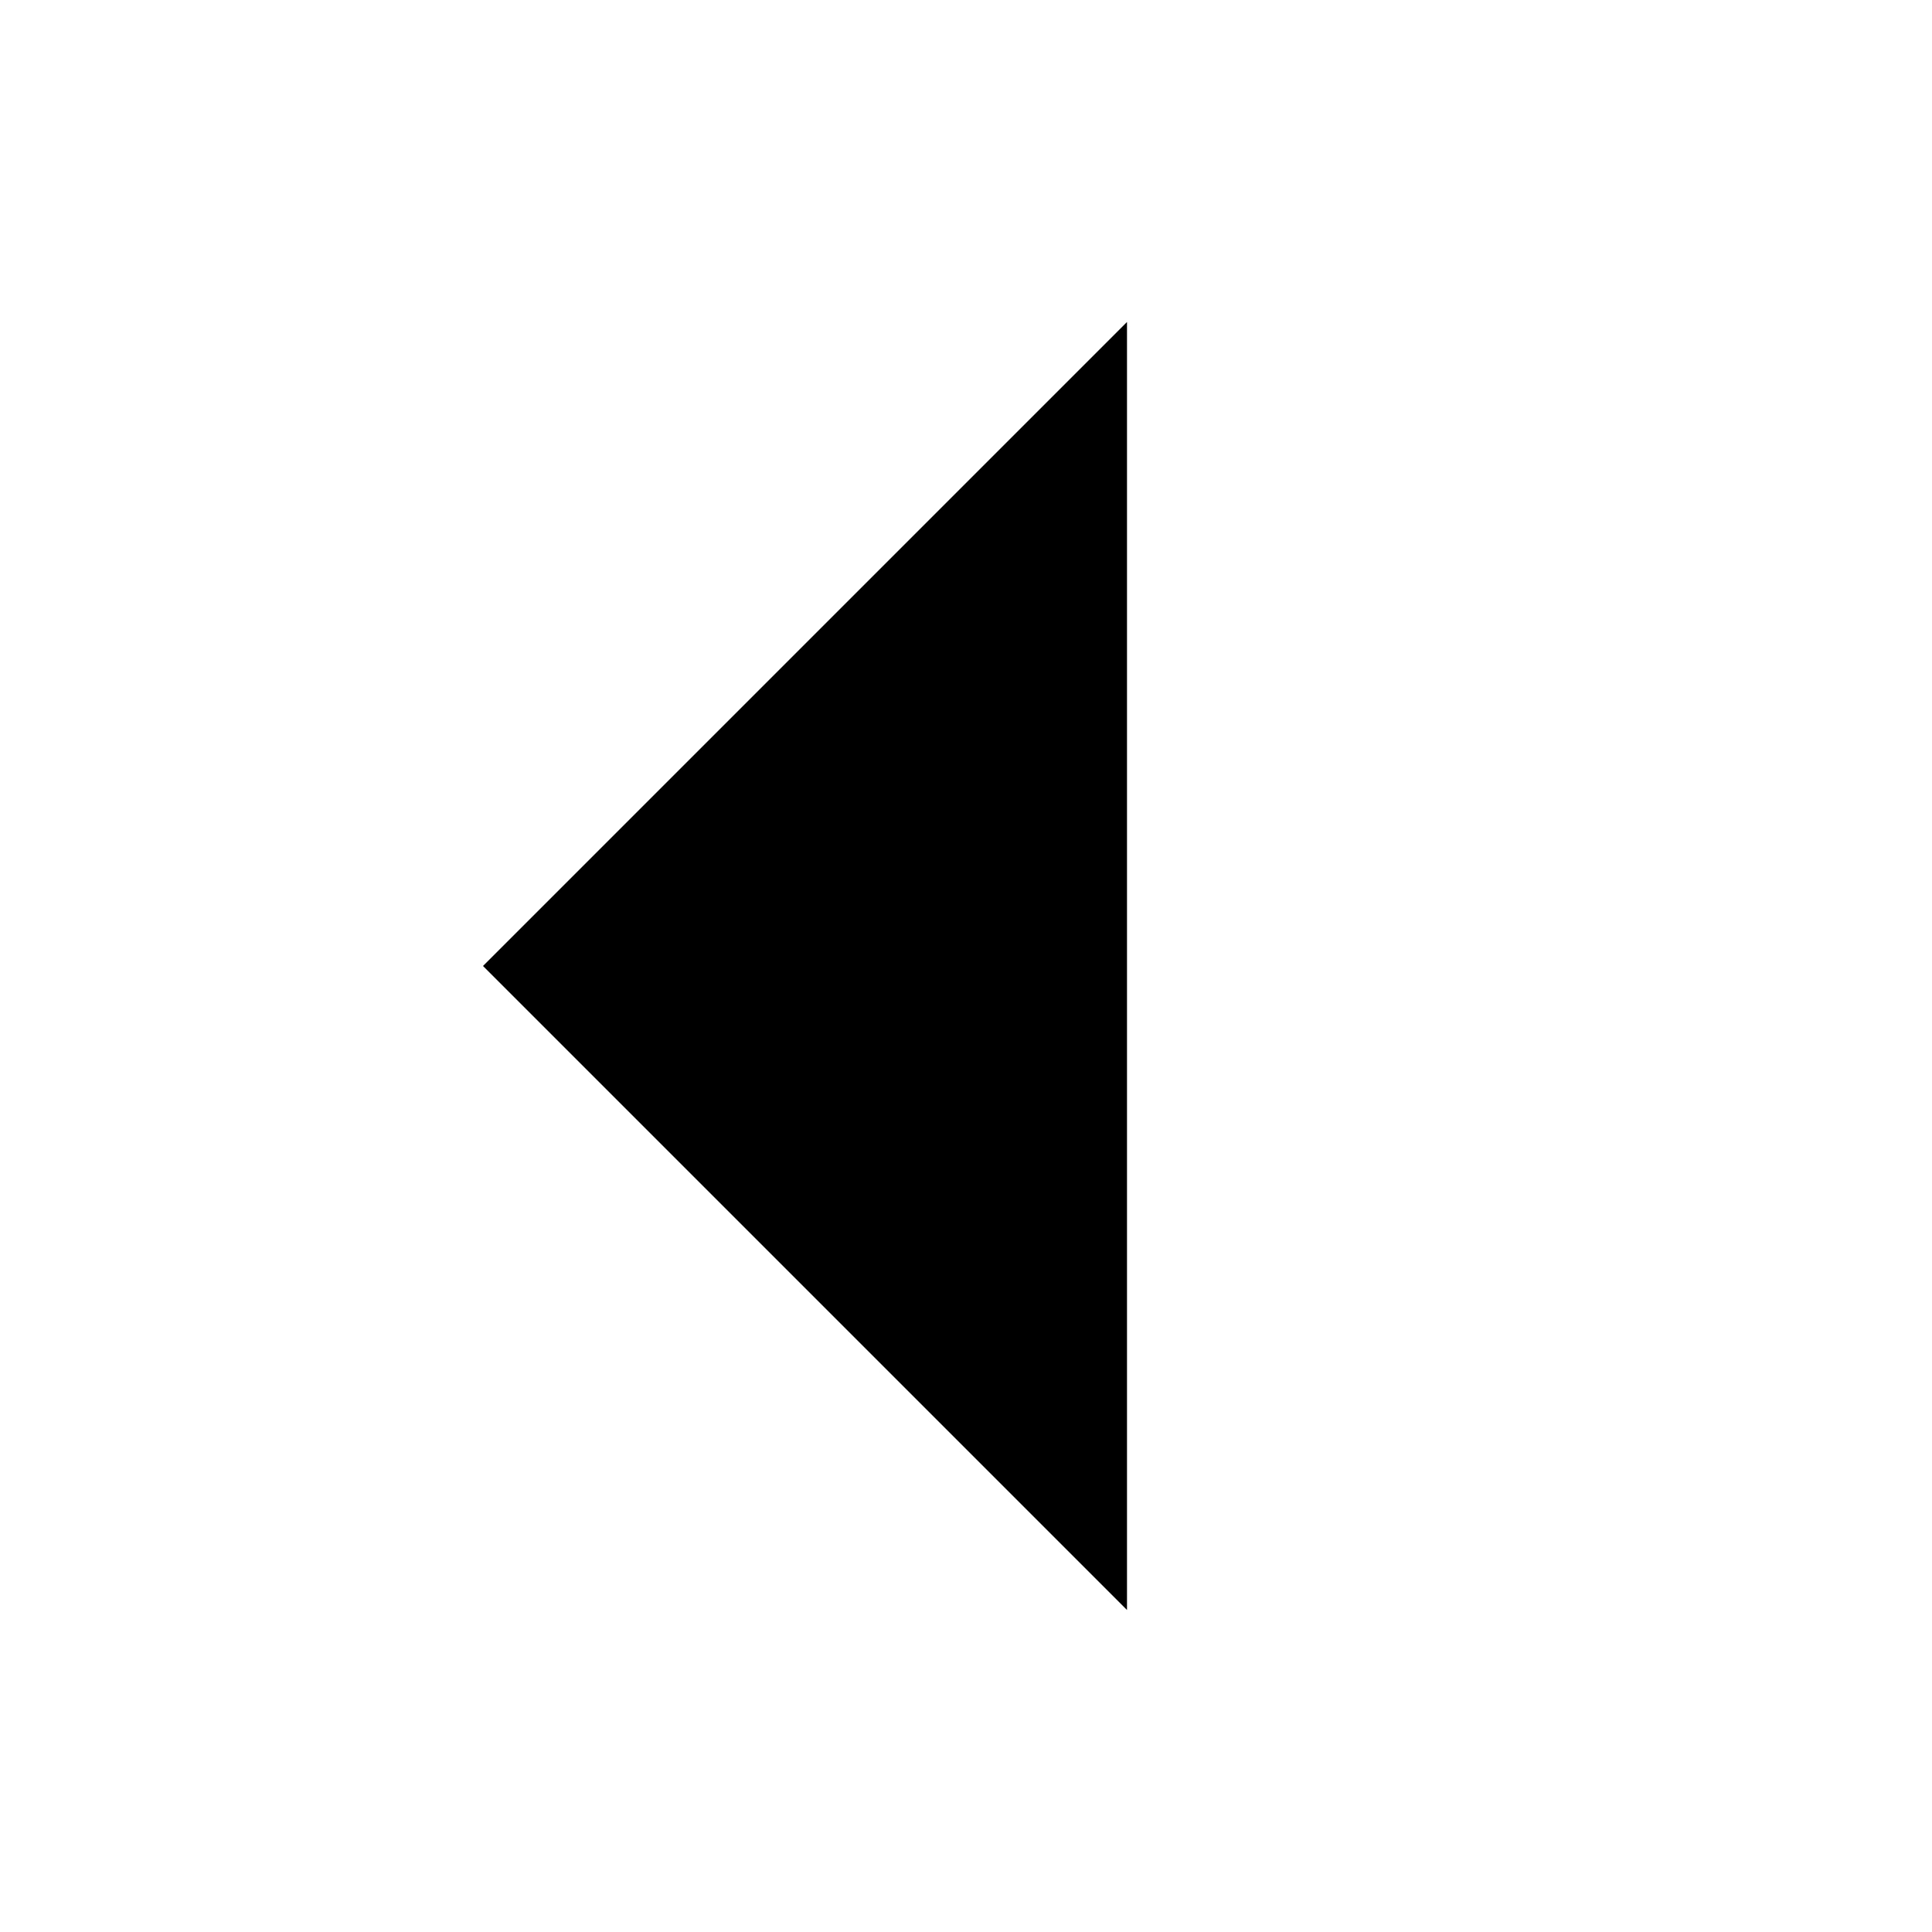
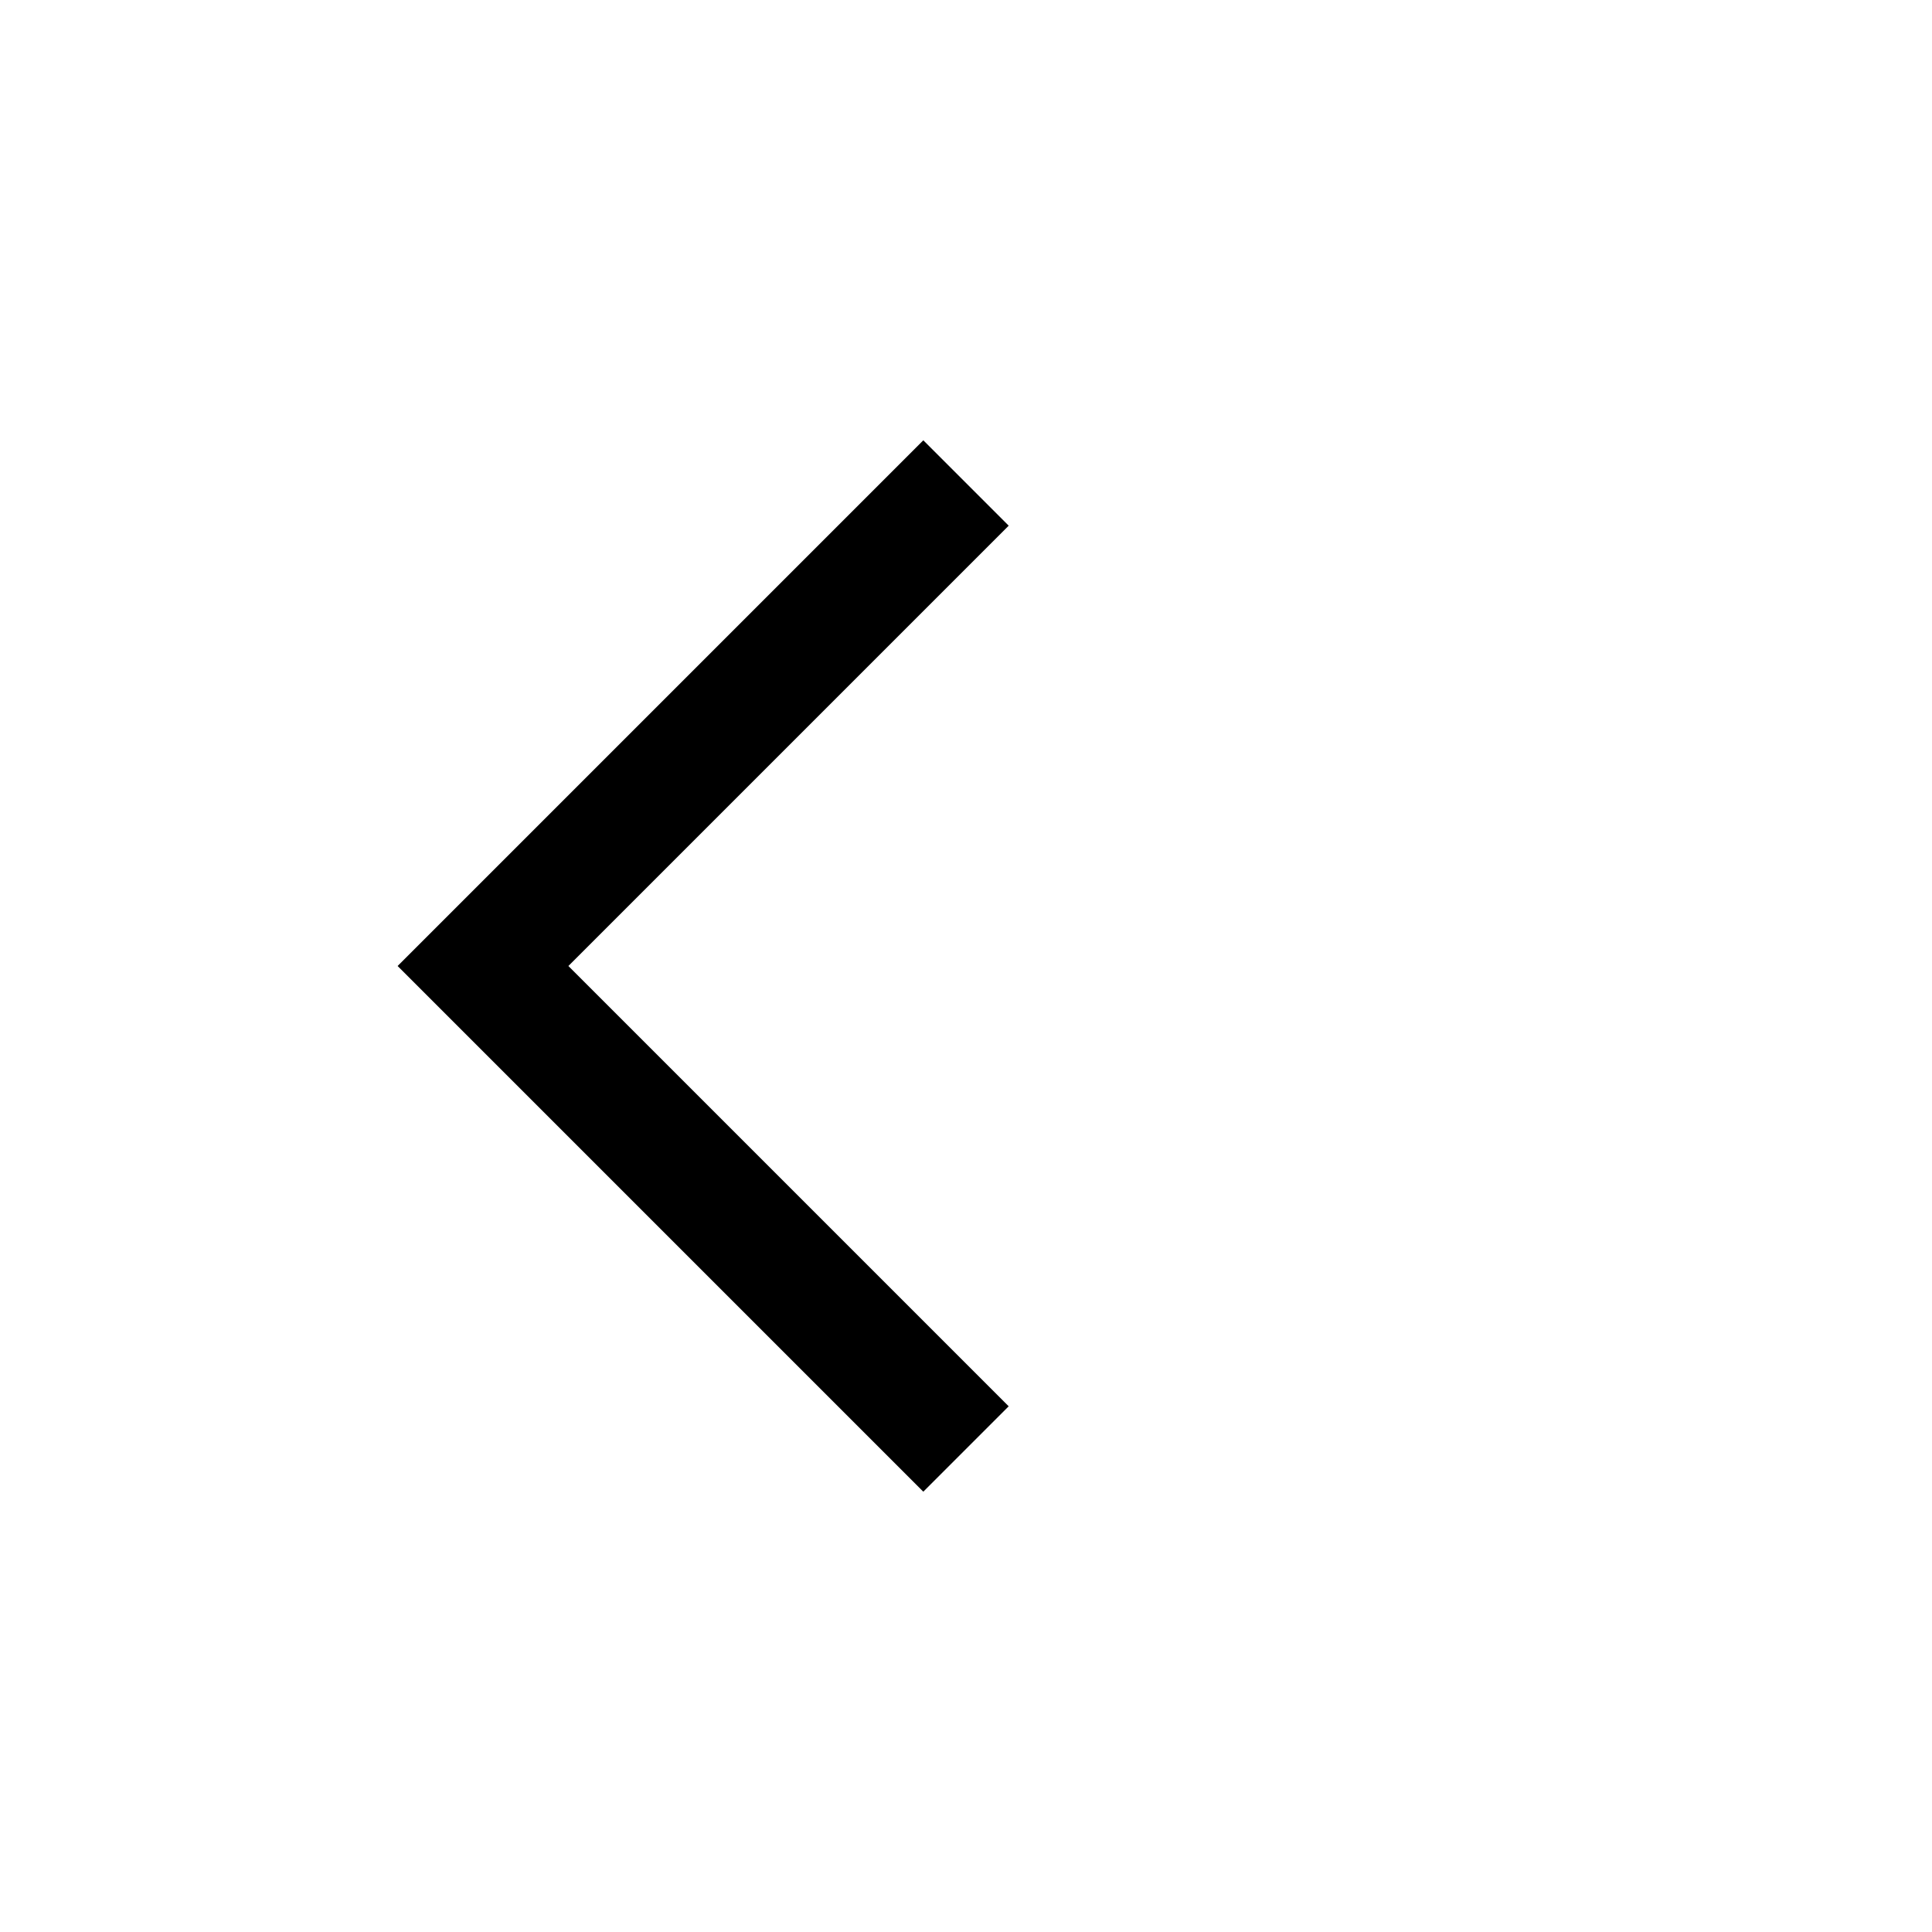
- <svg xmlns="http://www.w3.org/2000/svg" width="12px" height="12px" viewBox="0 0 12 12" version="1.1">
+ <svg xmlns="http://www.w3.org/2000/svg" width="16px" height="16px" viewBox="0 0 16 16" version="1.1">
  <defs />
  <g id="Icons" stroke="none" stroke-width="1" fill="none" fill-rule="evenodd">
-     <g id="small-left" fill="#000000">
-       <polygon id="Path-16" points="3 6 7 2 7 10" />
+     <g id="small-left" stroke="#000000">
+       <polyline id="Path-6-Copy" transform="translate(6, 8) rotate(-270) translate(-6, -8) " points="2 6 6 10 10 6" />
    </g>
  </g>
</svg>
